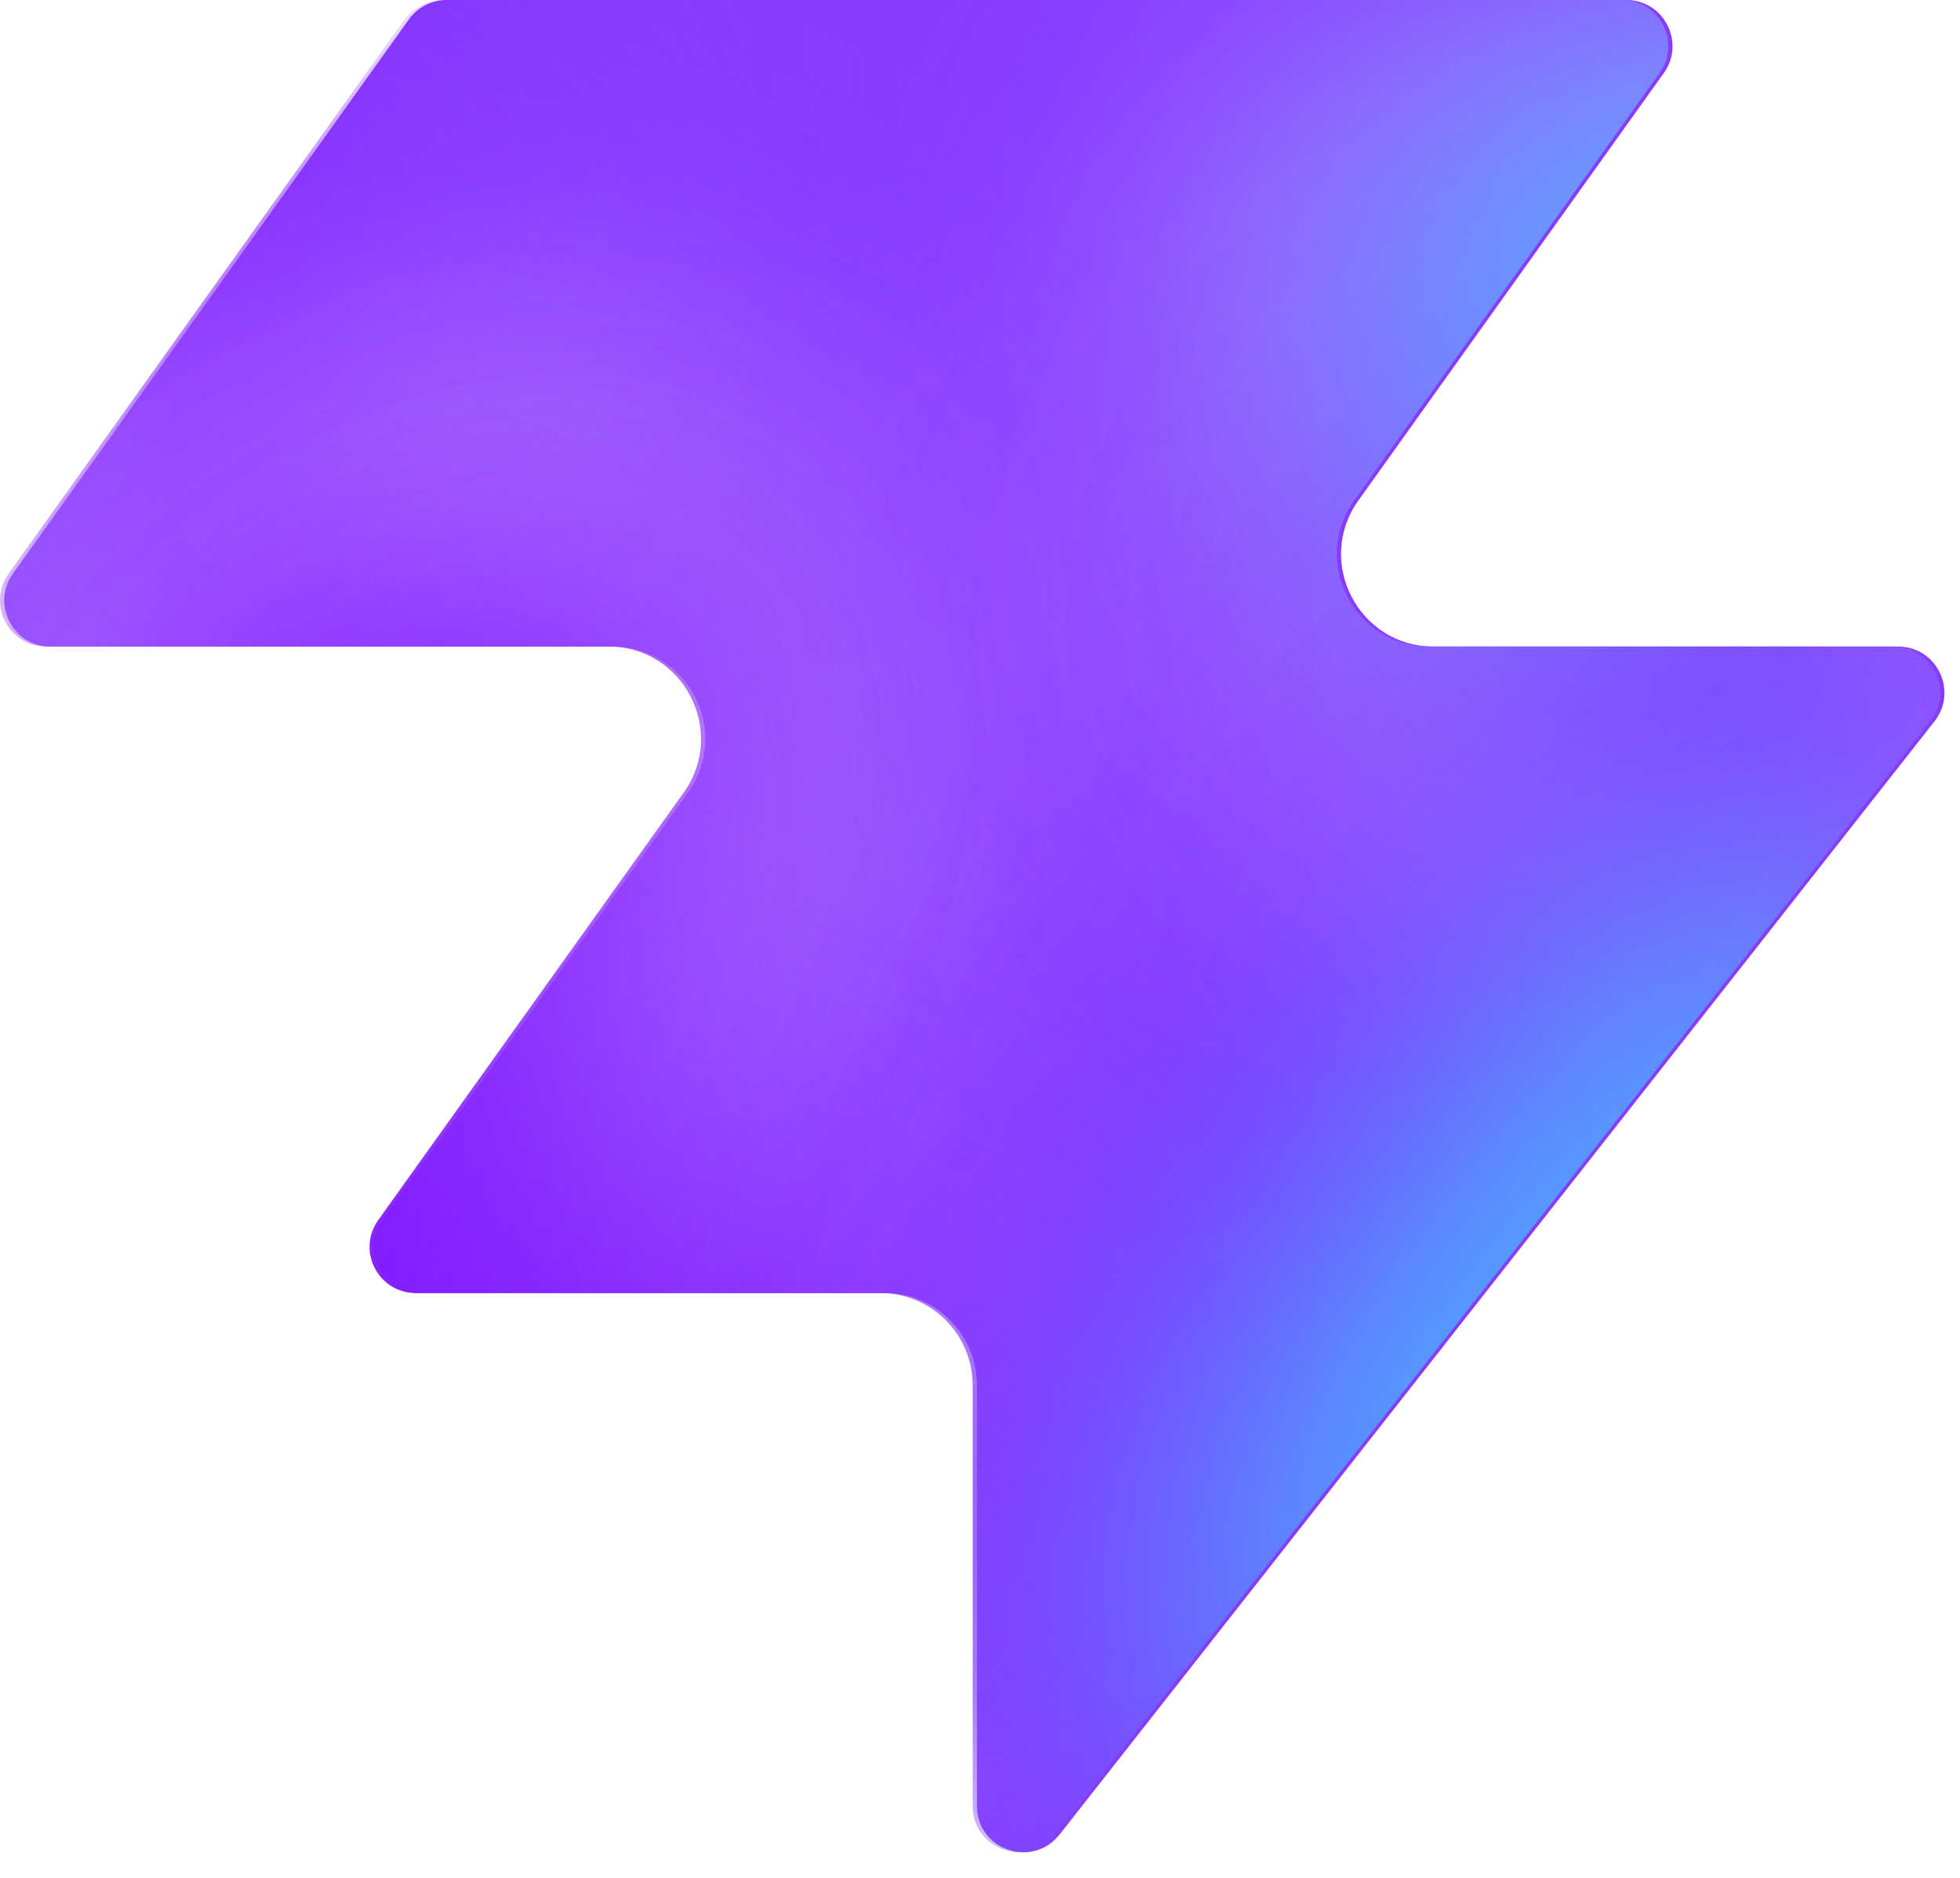
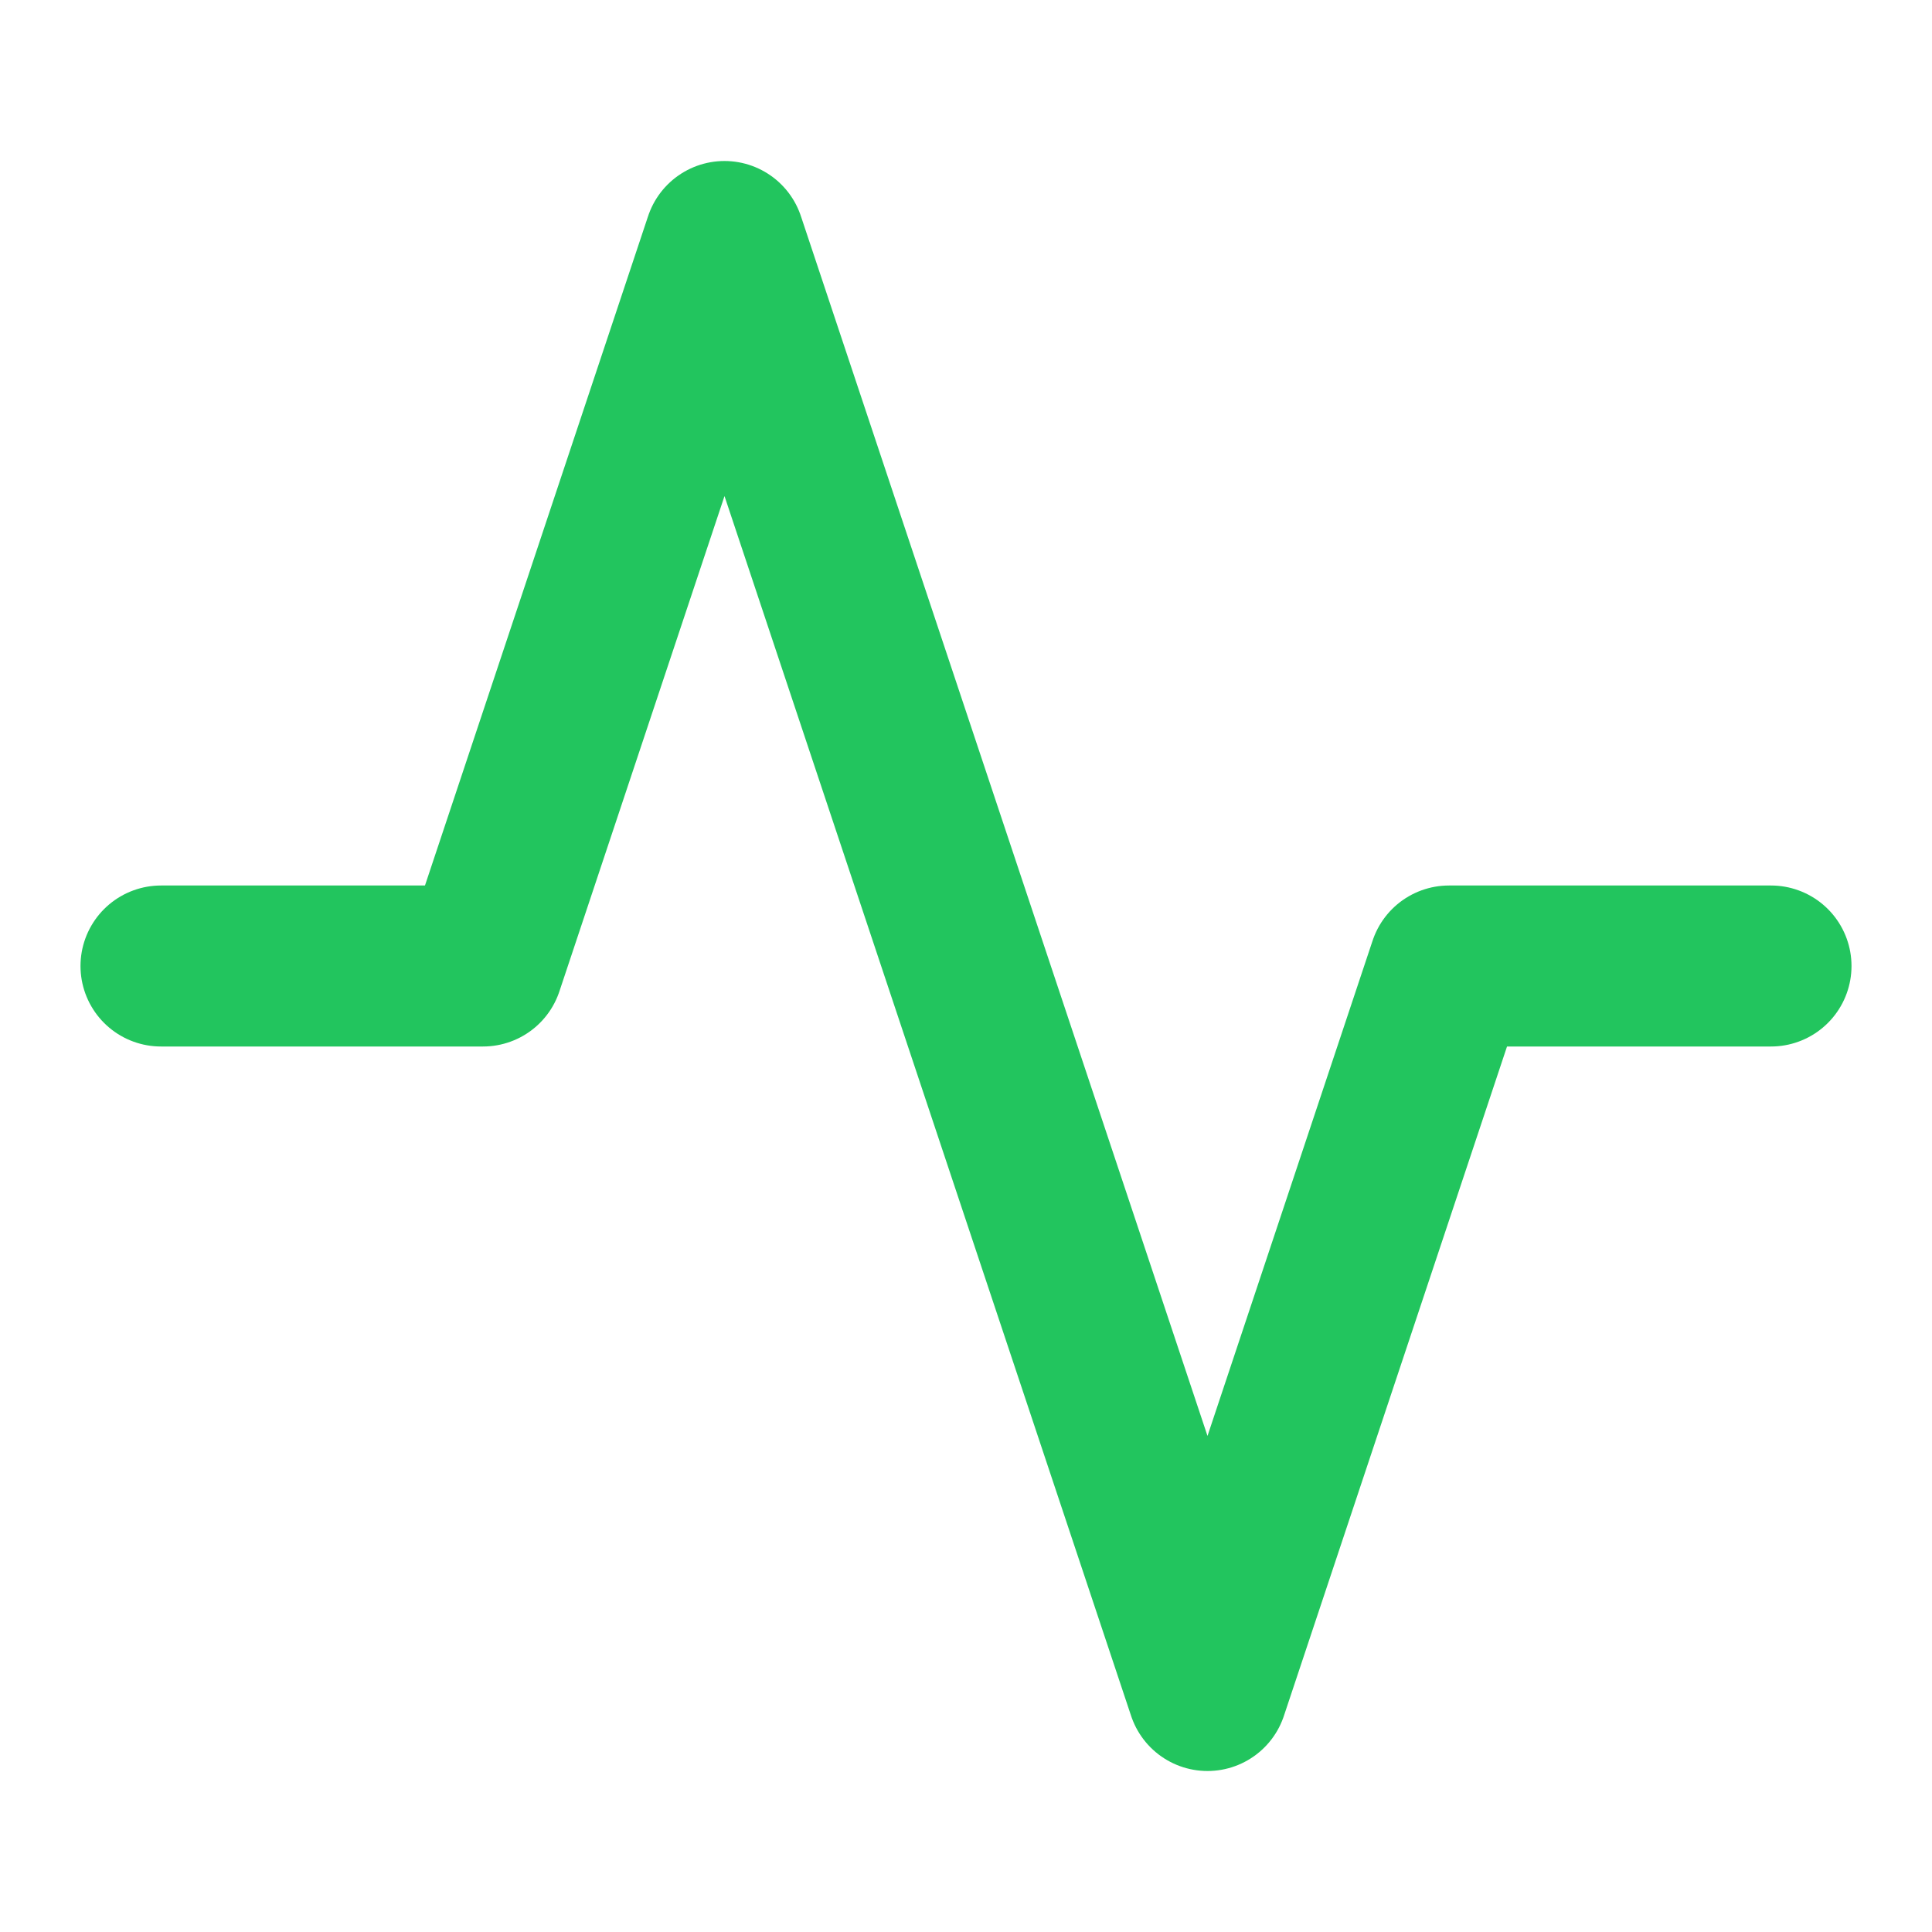
- <svg xmlns="http://www.w3.org/2000/svg" width="48" height="46" fill="none" viewBox="0 0 48 46">
-   <path fill="#863bff" d="M25.946 44.938c-.664.845-2.021.375-2.021-.698V33.937a2.26 2.26 0 0 0-2.262-2.262H10.287c-.92 0-1.456-1.04-.92-1.788l7.48-10.471c1.07-1.497 0-3.578-1.842-3.578H1.237c-.92 0-1.456-1.04-.92-1.788L10.013.474c.214-.297.556-.474.92-.474h28.894c.92 0 1.456 1.04.92 1.788l-7.48 10.471c-1.07 1.498 0 3.579 1.842 3.579h11.377c.943 0 1.473 1.088.89 1.83L25.947 44.94z" style="fill:#863bff;fill:color(display-p3 .525 .23 1);fill-opacity:1" />
-   <mask id="a" width="48" height="46" x="0" y="0" maskUnits="userSpaceOnUse" style="mask-type:alpha">
-     <path fill="#000" d="M25.842 44.938c-.664.844-2.021.375-2.021-.698V33.937a2.26 2.26 0 0 0-2.262-2.262H10.183c-.92 0-1.456-1.04-.92-1.788l7.48-10.471c1.07-1.498 0-3.579-1.842-3.579H1.133c-.92 0-1.456-1.04-.92-1.787L9.91.473c.214-.297.556-.474.92-.474h28.894c.92 0 1.456 1.04.92 1.788l-7.48 10.471c-1.07 1.498 0 3.578 1.842 3.578h11.377c.943 0 1.473 1.088.89 1.832L25.843 44.94z" style="fill:#000;fill-opacity:1" />
-   </mask>
-   <g mask="url(#a)">
-     <g filter="url(#b)">
-       <ellipse cx="5.508" cy="14.704" fill="#ede6ff" rx="5.508" ry="14.704" style="fill:#ede6ff;fill:color(display-p3 .927 .903 1);fill-opacity:1" transform="matrix(.00324 1 1 -.00324 -4.47 31.516)" />
-     </g>
-     <g filter="url(#c)">
-       <ellipse cx="10.399" cy="29.851" fill="#ede6ff" rx="10.399" ry="29.851" style="fill:#ede6ff;fill:color(display-p3 .927 .903 1);fill-opacity:1" transform="matrix(.00324 1 1 -.00324 -39.328 7.883)" />
-     </g>
-     <g filter="url(#d)">
-       <ellipse cx="5.508" cy="30.487" fill="#7e14ff" rx="5.508" ry="30.487" style="fill:#7e14ff;fill:color(display-p3 .492 .077 1);fill-opacity:1" transform="rotate(89.814 -25.913 -14.639)scale(1 -1)" />
-     </g>
-     <g filter="url(#e)">
-       <ellipse cx="5.508" cy="30.599" fill="#7e14ff" rx="5.508" ry="30.599" style="fill:#7e14ff;fill:color(display-p3 .492 .077 1);fill-opacity:1" transform="rotate(89.814 -32.644 -3.334)scale(1 -1)" />
-     </g>
-     <g filter="url(#f)">
-       <ellipse cx="5.508" cy="30.599" fill="#7e14ff" rx="5.508" ry="30.599" style="fill:#7e14ff;fill:color(display-p3 .492 .077 1);fill-opacity:1" transform="matrix(.00324 1 1 -.00324 -34.34 30.47)" />
-     </g>
-     <g filter="url(#g)">
-       <ellipse cx="14.072" cy="22.078" fill="#ede6ff" rx="14.072" ry="22.078" style="fill:#ede6ff;fill:color(display-p3 .927 .903 1);fill-opacity:1" transform="rotate(93.35 24.506 48.493)scale(-1 1)" />
-     </g>
-     <g filter="url(#h)">
-       <ellipse cx="3.47" cy="21.501" fill="#7e14ff" rx="3.47" ry="21.501" style="fill:#7e14ff;fill:color(display-p3 .492 .077 1);fill-opacity:1" transform="rotate(89.009 28.708 47.59)scale(-1 1)" />
-     </g>
-     <g filter="url(#i)">
-       <ellipse cx="3.47" cy="21.501" fill="#7e14ff" rx="3.47" ry="21.501" style="fill:#7e14ff;fill:color(display-p3 .492 .077 1);fill-opacity:1" transform="rotate(89.009 28.708 47.59)scale(-1 1)" />
-     </g>
-     <g filter="url(#j)">
-       <ellipse cx=".387" cy="8.972" fill="#7e14ff" rx="4.407" ry="29.108" style="fill:#7e14ff;fill:color(display-p3 .492 .077 1);fill-opacity:1" transform="rotate(39.51 .387 8.972)" />
-     </g>
-     <g filter="url(#k)">
-       <ellipse cx="47.523" cy="-6.092" fill="#7e14ff" rx="4.407" ry="29.108" style="fill:#7e14ff;fill:color(display-p3 .492 .077 1);fill-opacity:1" transform="rotate(37.892 47.523 -6.092)" />
-     </g>
-     <g filter="url(#l)">
-       <ellipse cx="41.412" cy="6.333" fill="#47bfff" rx="5.971" ry="9.665" style="fill:#47bfff;fill:color(display-p3 .28 .748 1);fill-opacity:1" transform="rotate(37.892 41.412 6.333)" />
-     </g>
-     <g filter="url(#m)">
-       <ellipse cx="-1.879" cy="38.332" fill="#7e14ff" rx="4.407" ry="29.108" style="fill:#7e14ff;fill:color(display-p3 .492 .077 1);fill-opacity:1" transform="rotate(37.892 -1.88 38.332)" />
-     </g>
-     <g filter="url(#n)">
-       <ellipse cx="-1.879" cy="38.332" fill="#7e14ff" rx="4.407" ry="29.108" style="fill:#7e14ff;fill:color(display-p3 .492 .077 1);fill-opacity:1" transform="rotate(37.892 -1.88 38.332)" />
-     </g>
-     <g filter="url(#o)">
-       <ellipse cx="35.651" cy="29.907" fill="#7e14ff" rx="4.407" ry="29.108" style="fill:#7e14ff;fill:color(display-p3 .492 .077 1);fill-opacity:1" transform="rotate(37.892 35.651 29.907)" />
-     </g>
-     <g filter="url(#p)">
-       <ellipse cx="38.418" cy="32.4" fill="#47bfff" rx="5.971" ry="15.297" style="fill:#47bfff;fill:color(display-p3 .28 .748 1);fill-opacity:1" transform="rotate(37.892 38.418 32.4)" />
-     </g>
-   </g>
-   <defs>
-     <filter id="b" width="60.045" height="41.654" x="-19.77" y="16.149" color-interpolation-filters="sRGB" filterUnits="userSpaceOnUse">
-       <feFlood flood-opacity="0" result="BackgroundImageFix" />
-       <feBlend in="SourceGraphic" in2="BackgroundImageFix" result="shape" />
-       <feGaussianBlur result="effect1_foregroundBlur_2002_17158" stdDeviation="7.659" />
-     </filter>
-     <filter id="c" width="90.34" height="51.437" x="-54.613" y="-7.533" color-interpolation-filters="sRGB" filterUnits="userSpaceOnUse">
-       <feFlood flood-opacity="0" result="BackgroundImageFix" />
-       <feBlend in="SourceGraphic" in2="BackgroundImageFix" result="shape" />
-       <feGaussianBlur result="effect1_foregroundBlur_2002_17158" stdDeviation="7.659" />
-     </filter>
-     <filter id="d" width="79.355" height="29.4" x="-49.64" y="2.03" color-interpolation-filters="sRGB" filterUnits="userSpaceOnUse">
-       <feFlood flood-opacity="0" result="BackgroundImageFix" />
-       <feBlend in="SourceGraphic" in2="BackgroundImageFix" result="shape" />
-       <feGaussianBlur result="effect1_foregroundBlur_2002_17158" stdDeviation="4.596" />
-     </filter>
-     <filter id="e" width="79.579" height="29.4" x="-45.045" y="20.029" color-interpolation-filters="sRGB" filterUnits="userSpaceOnUse">
-       <feFlood flood-opacity="0" result="BackgroundImageFix" />
-       <feBlend in="SourceGraphic" in2="BackgroundImageFix" result="shape" />
-       <feGaussianBlur result="effect1_foregroundBlur_2002_17158" stdDeviation="4.596" />
-     </filter>
-     <filter id="f" width="79.579" height="29.4" x="-43.513" y="21.178" color-interpolation-filters="sRGB" filterUnits="userSpaceOnUse">
-       <feFlood flood-opacity="0" result="BackgroundImageFix" />
-       <feBlend in="SourceGraphic" in2="BackgroundImageFix" result="shape" />
-       <feGaussianBlur result="effect1_foregroundBlur_2002_17158" stdDeviation="4.596" />
-     </filter>
-     <filter id="g" width="74.749" height="58.852" x="15.756" y="-17.901" color-interpolation-filters="sRGB" filterUnits="userSpaceOnUse">
-       <feFlood flood-opacity="0" result="BackgroundImageFix" />
-       <feBlend in="SourceGraphic" in2="BackgroundImageFix" result="shape" />
-       <feGaussianBlur result="effect1_foregroundBlur_2002_17158" stdDeviation="7.659" />
-     </filter>
-     <filter id="h" width="61.377" height="25.362" x="23.548" y="2.284" color-interpolation-filters="sRGB" filterUnits="userSpaceOnUse">
-       <feFlood flood-opacity="0" result="BackgroundImageFix" />
-       <feBlend in="SourceGraphic" in2="BackgroundImageFix" result="shape" />
-       <feGaussianBlur result="effect1_foregroundBlur_2002_17158" stdDeviation="4.596" />
-     </filter>
-     <filter id="i" width="61.377" height="25.362" x="23.548" y="2.284" color-interpolation-filters="sRGB" filterUnits="userSpaceOnUse">
-       <feFlood flood-opacity="0" result="BackgroundImageFix" />
-       <feBlend in="SourceGraphic" in2="BackgroundImageFix" result="shape" />
-       <feGaussianBlur result="effect1_foregroundBlur_2002_17158" stdDeviation="4.596" />
-     </filter>
-     <filter id="j" width="56.045" height="63.649" x="-27.636" y="-22.853" color-interpolation-filters="sRGB" filterUnits="userSpaceOnUse">
-       <feFlood flood-opacity="0" result="BackgroundImageFix" />
-       <feBlend in="SourceGraphic" in2="BackgroundImageFix" result="shape" />
-       <feGaussianBlur result="effect1_foregroundBlur_2002_17158" stdDeviation="4.596" />
-     </filter>
-     <filter id="k" width="54.814" height="64.646" x="20.116" y="-38.415" color-interpolation-filters="sRGB" filterUnits="userSpaceOnUse">
-       <feFlood flood-opacity="0" result="BackgroundImageFix" />
-       <feBlend in="SourceGraphic" in2="BackgroundImageFix" result="shape" />
-       <feGaussianBlur result="effect1_foregroundBlur_2002_17158" stdDeviation="4.596" />
-     </filter>
-     <filter id="l" width="33.541" height="35.313" x="24.641" y="-11.323" color-interpolation-filters="sRGB" filterUnits="userSpaceOnUse">
-       <feFlood flood-opacity="0" result="BackgroundImageFix" />
-       <feBlend in="SourceGraphic" in2="BackgroundImageFix" result="shape" />
-       <feGaussianBlur result="effect1_foregroundBlur_2002_17158" stdDeviation="4.596" />
-     </filter>
-     <filter id="m" width="54.814" height="64.646" x="-29.286" y="6.009" color-interpolation-filters="sRGB" filterUnits="userSpaceOnUse">
-       <feFlood flood-opacity="0" result="BackgroundImageFix" />
-       <feBlend in="SourceGraphic" in2="BackgroundImageFix" result="shape" />
-       <feGaussianBlur result="effect1_foregroundBlur_2002_17158" stdDeviation="4.596" />
-     </filter>
-     <filter id="n" width="54.814" height="64.646" x="-29.286" y="6.009" color-interpolation-filters="sRGB" filterUnits="userSpaceOnUse">
-       <feFlood flood-opacity="0" result="BackgroundImageFix" />
-       <feBlend in="SourceGraphic" in2="BackgroundImageFix" result="shape" />
-       <feGaussianBlur result="effect1_foregroundBlur_2002_17158" stdDeviation="4.596" />
-     </filter>
-     <filter id="o" width="54.814" height="64.646" x="8.244" y="-2.416" color-interpolation-filters="sRGB" filterUnits="userSpaceOnUse">
-       <feFlood flood-opacity="0" result="BackgroundImageFix" />
-       <feBlend in="SourceGraphic" in2="BackgroundImageFix" result="shape" />
-       <feGaussianBlur result="effect1_foregroundBlur_2002_17158" stdDeviation="4.596" />
-     </filter>
-     <filter id="p" width="39.409" height="43.623" x="18.713" y="10.588" color-interpolation-filters="sRGB" filterUnits="userSpaceOnUse">
-       <feFlood flood-opacity="0" result="BackgroundImageFix" />
-       <feBlend in="SourceGraphic" in2="BackgroundImageFix" result="shape" />
-       <feGaussianBlur result="effect1_foregroundBlur_2002_17158" stdDeviation="4.596" />
-     </filter>
-   </defs>
+ <svg xmlns="http://www.w3.org/2000/svg" width="32" height="32" viewBox="0 0 24 24" fill="none" stroke="#22c55e" stroke-width="2" stroke-linecap="round" stroke-linejoin="round">
+   <polyline points="22 12 18 12 15 21 9 3 6 12 2 12" />
</svg>
